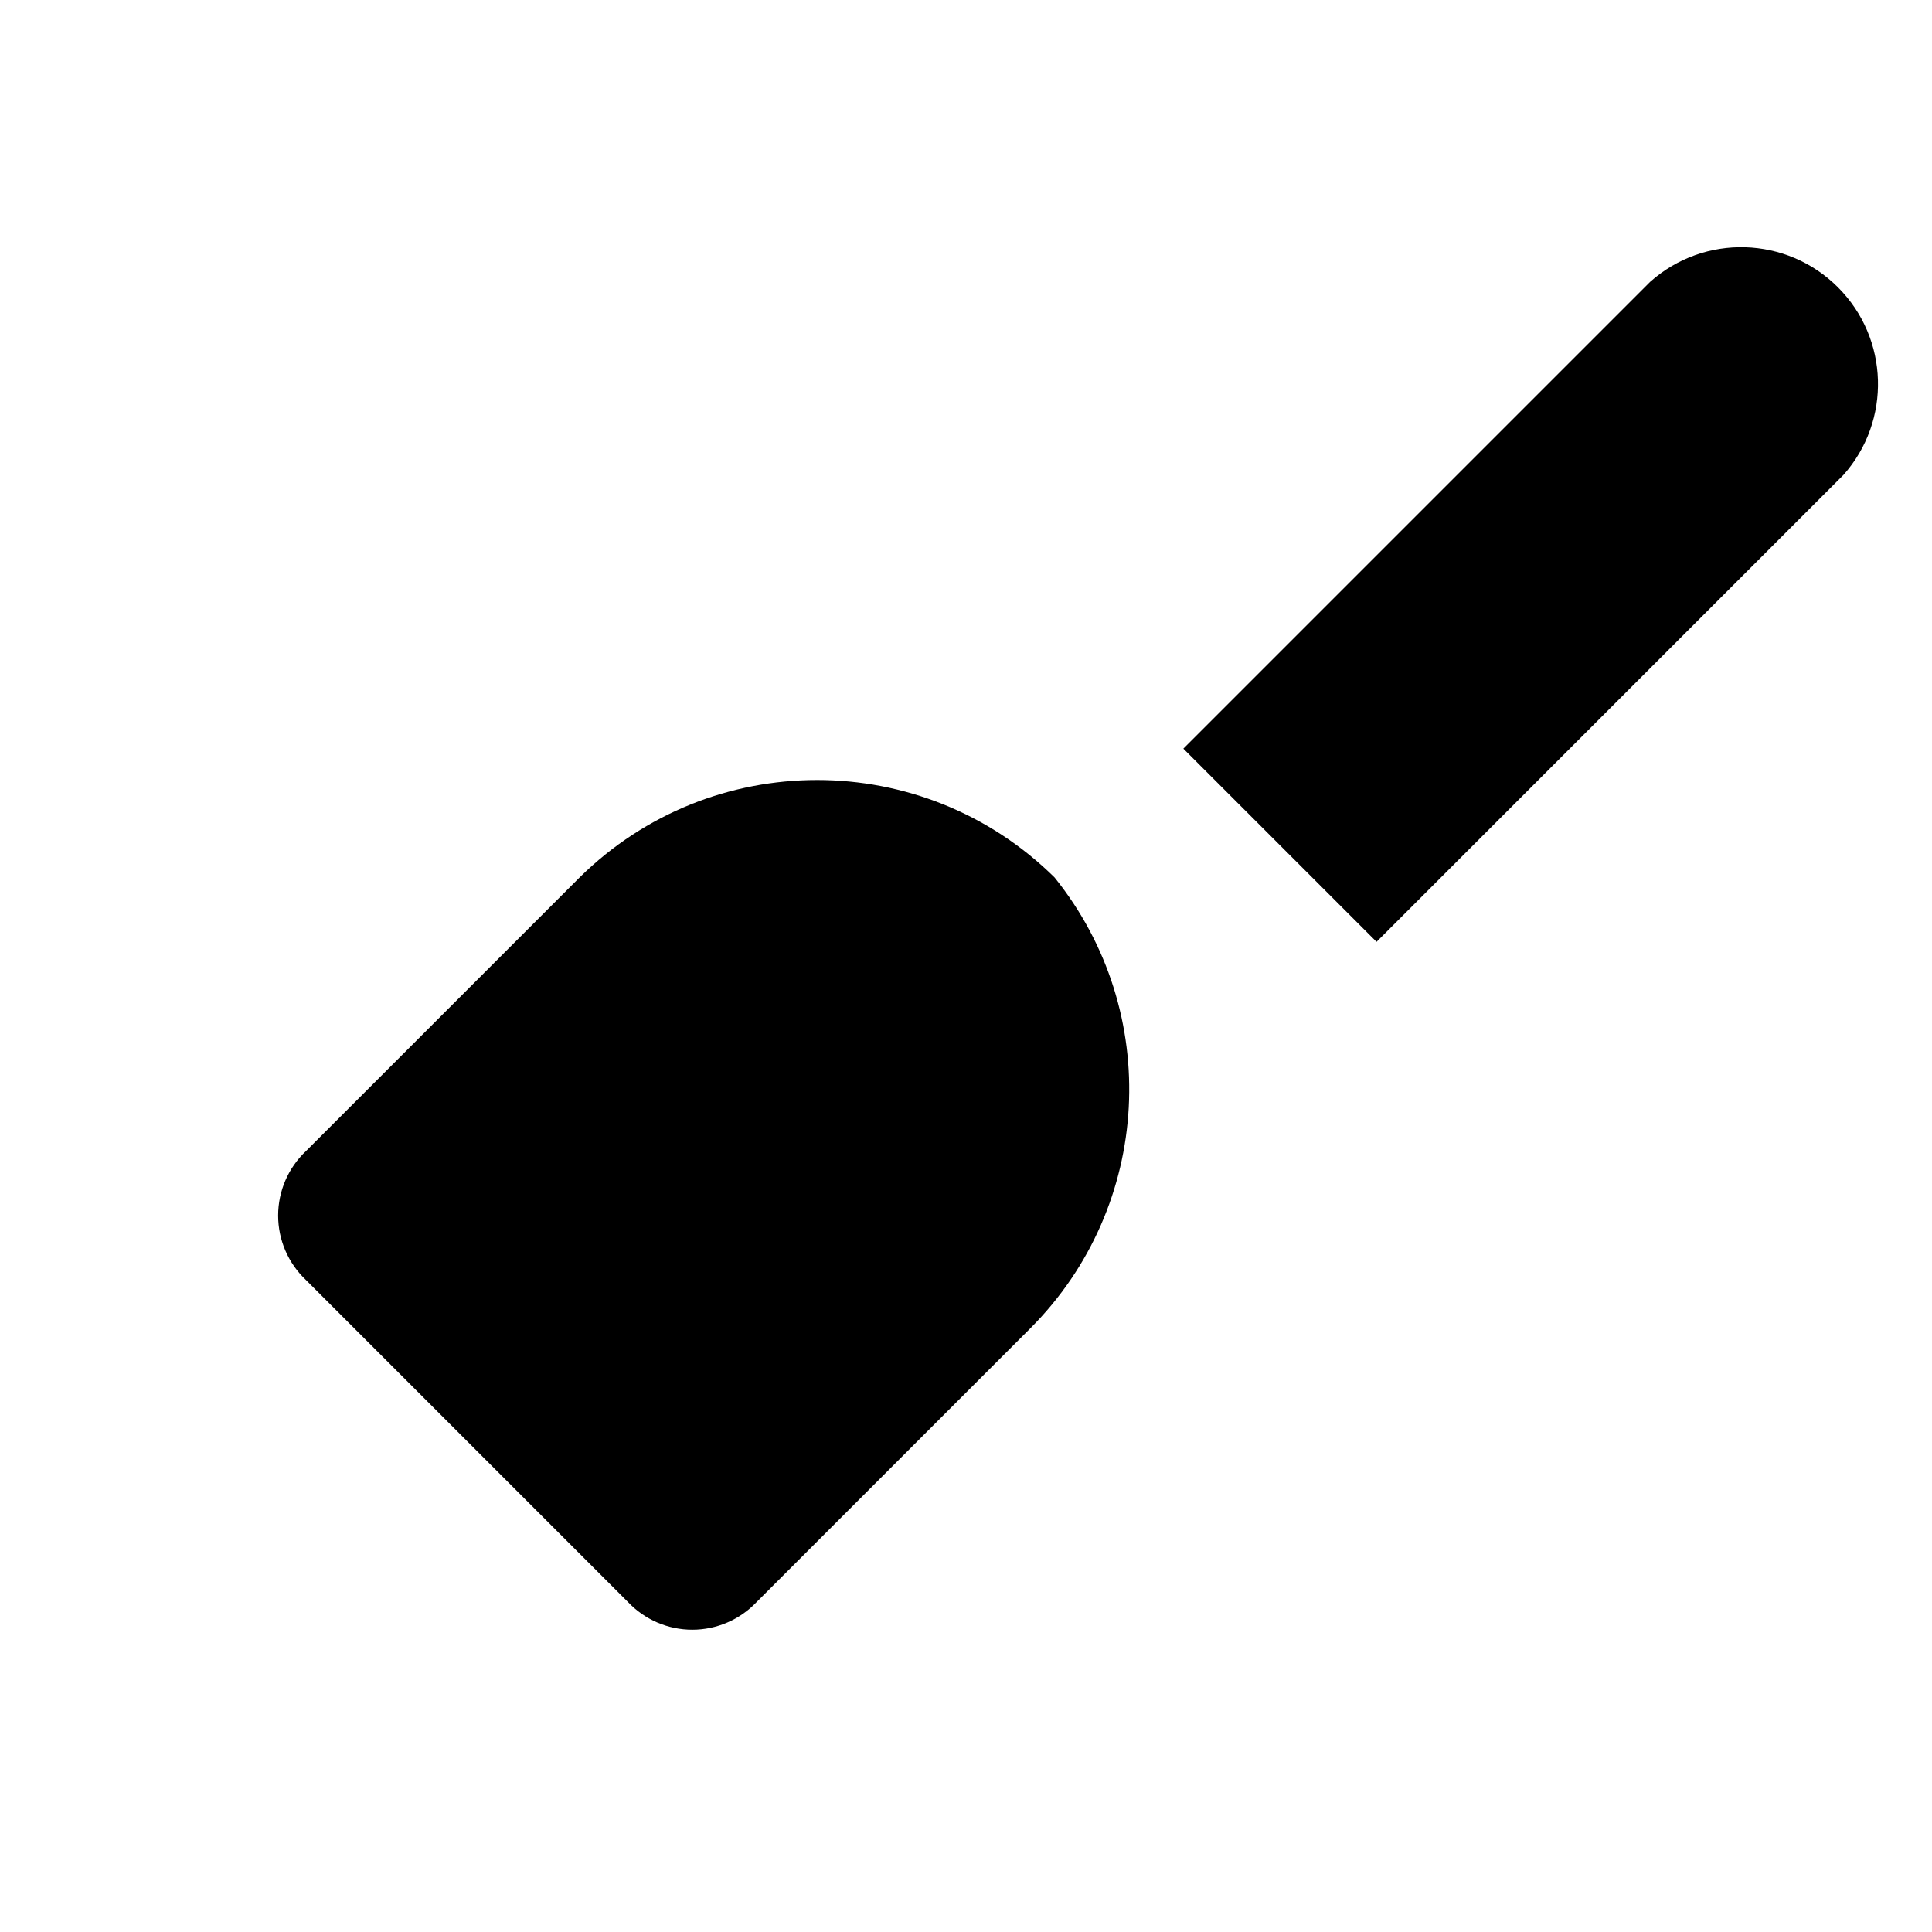
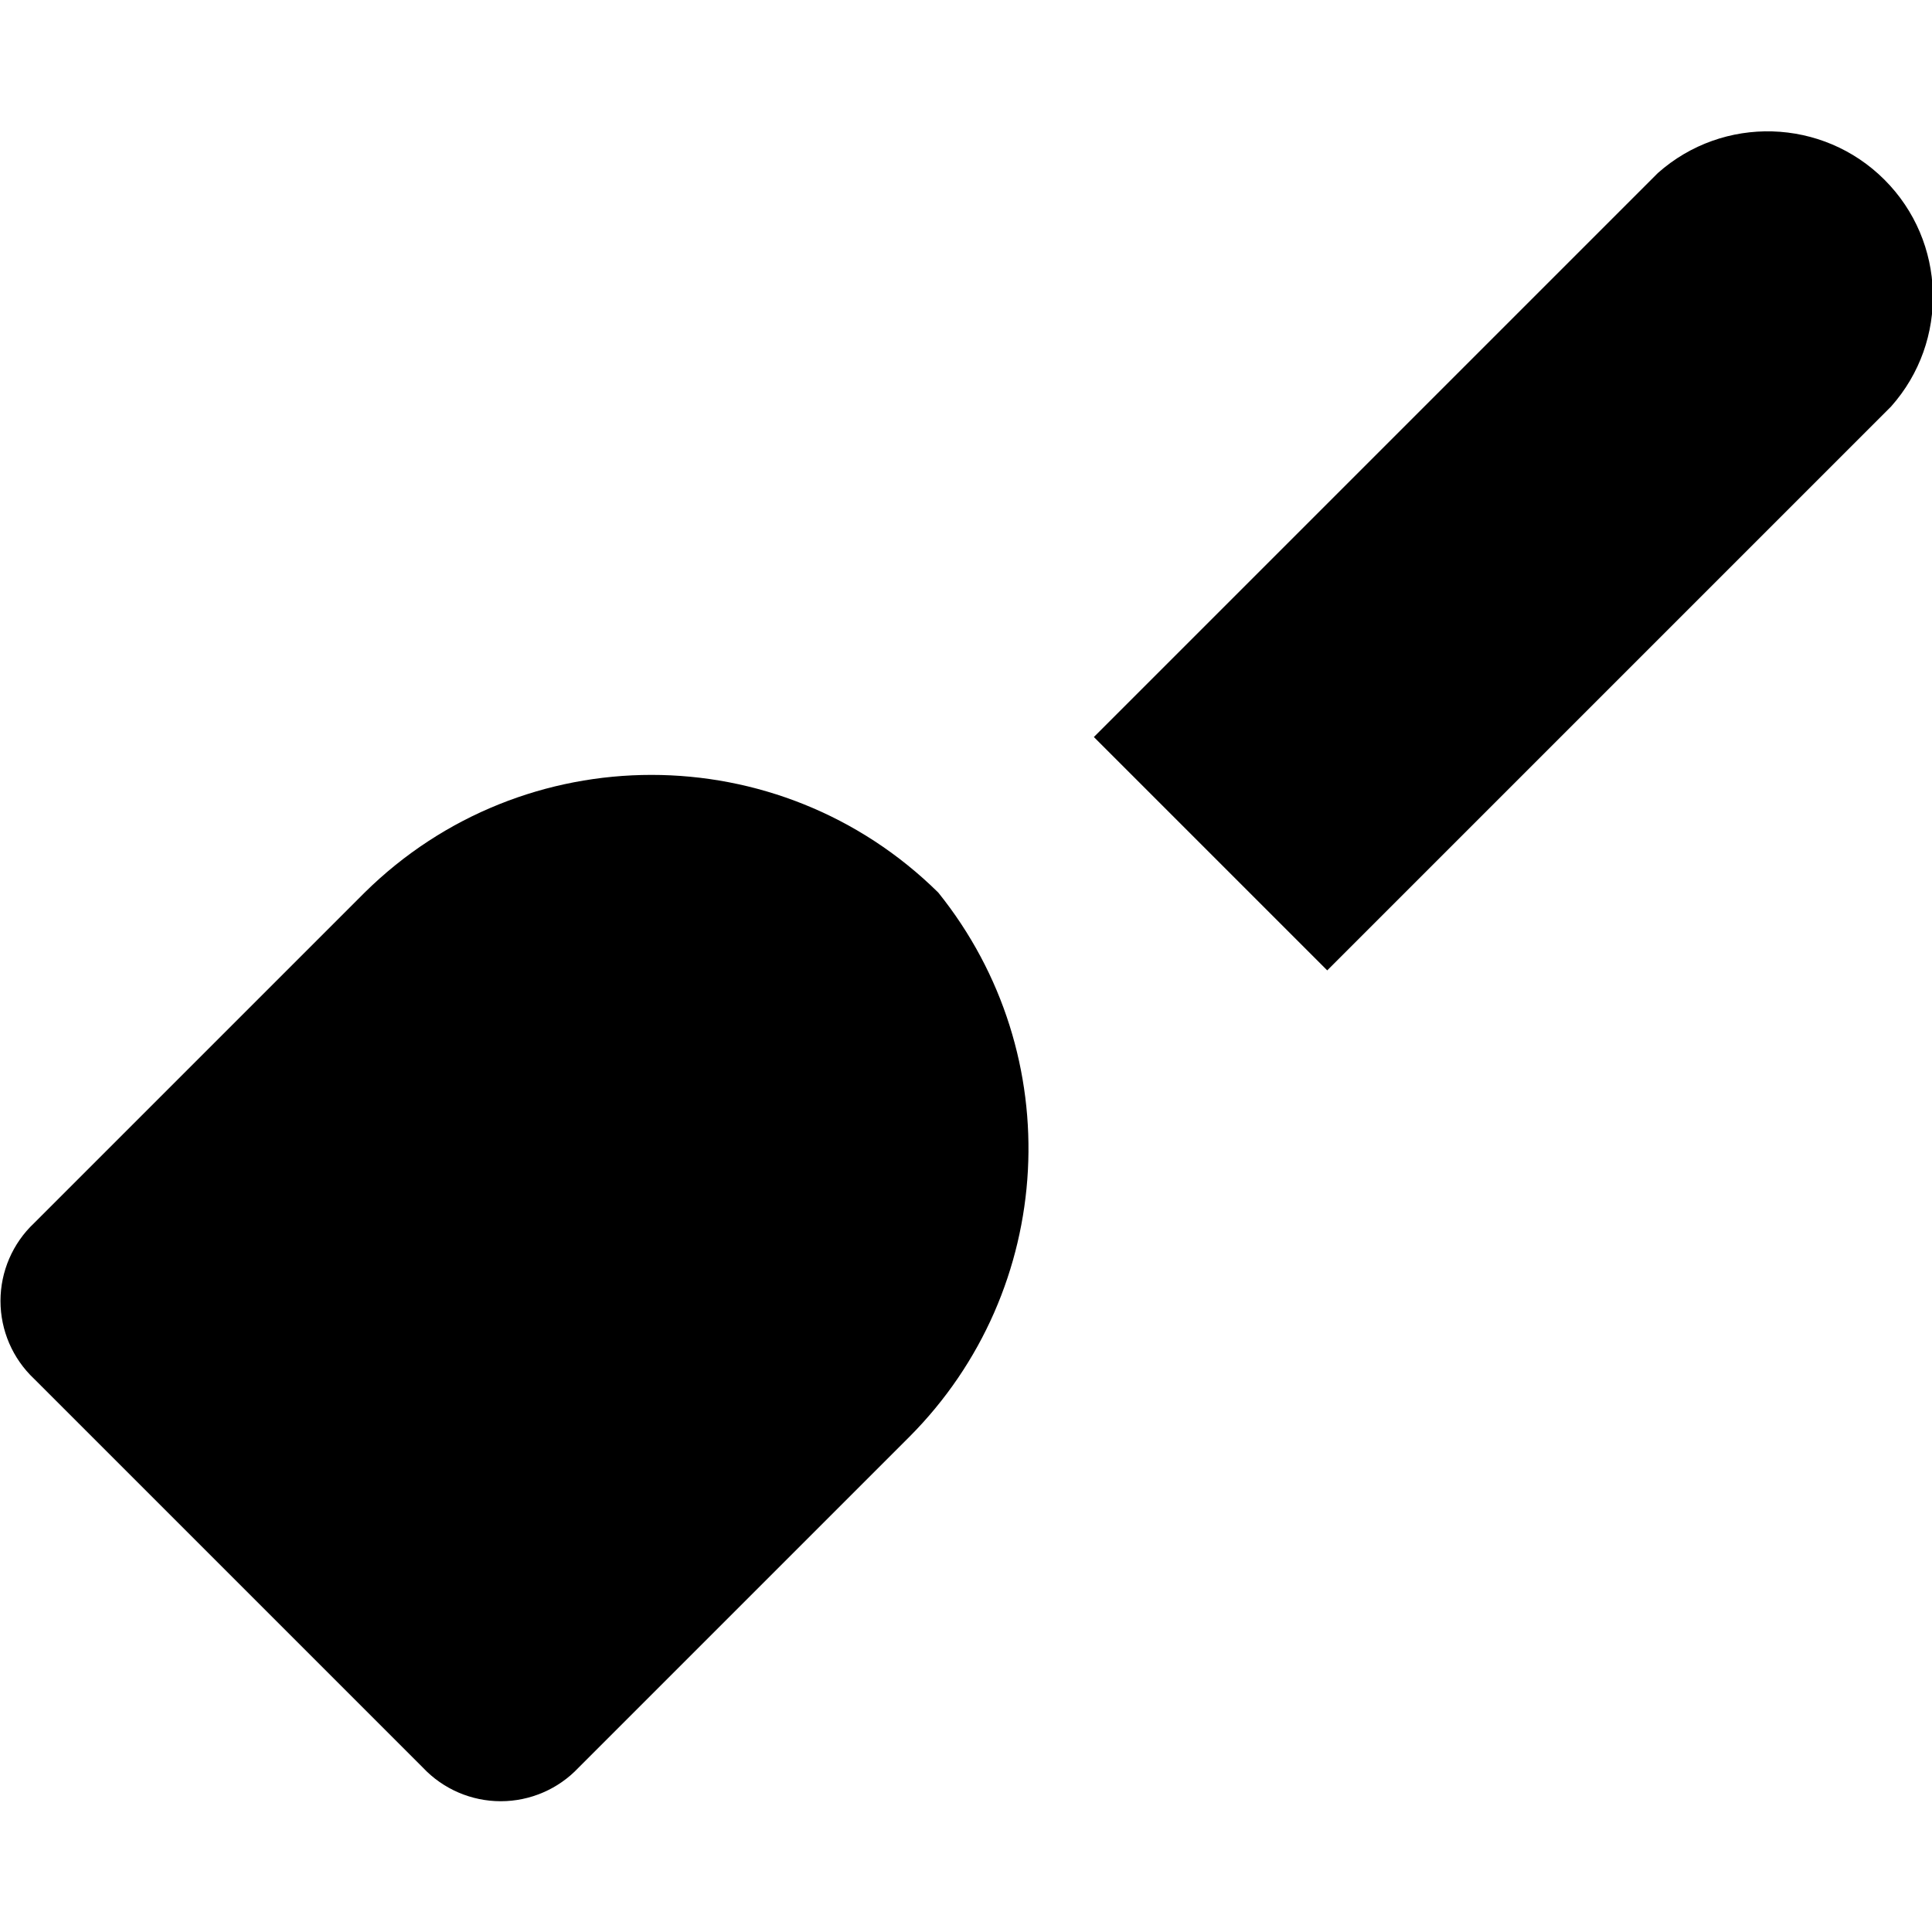
- <svg xmlns="http://www.w3.org/2000/svg" viewBox="0 0 24 24" fill="currentColor">
+ <svg xmlns="http://www.w3.org/2000/svg" viewBox="3.45 1.72 19.87 19.87" fill="currentColor">
  <path d="M14.7 9.3 20.5 3.5a1.7 1.7 0 0 1 2.4 2.4L17.1 11.7 14.7 9.3Z" />
  <path d="M13.1 10.9a4.2 4.2 0 0 0-5.9 0l-3.4 3.4a1.1 1.1 0 0 0 0 1.6l4 4a1.1 1.1 0 0 0 1.6 0l3.4-3.4a4.2 4.2 0 0 0 .3-5.6Z" />
</svg>
